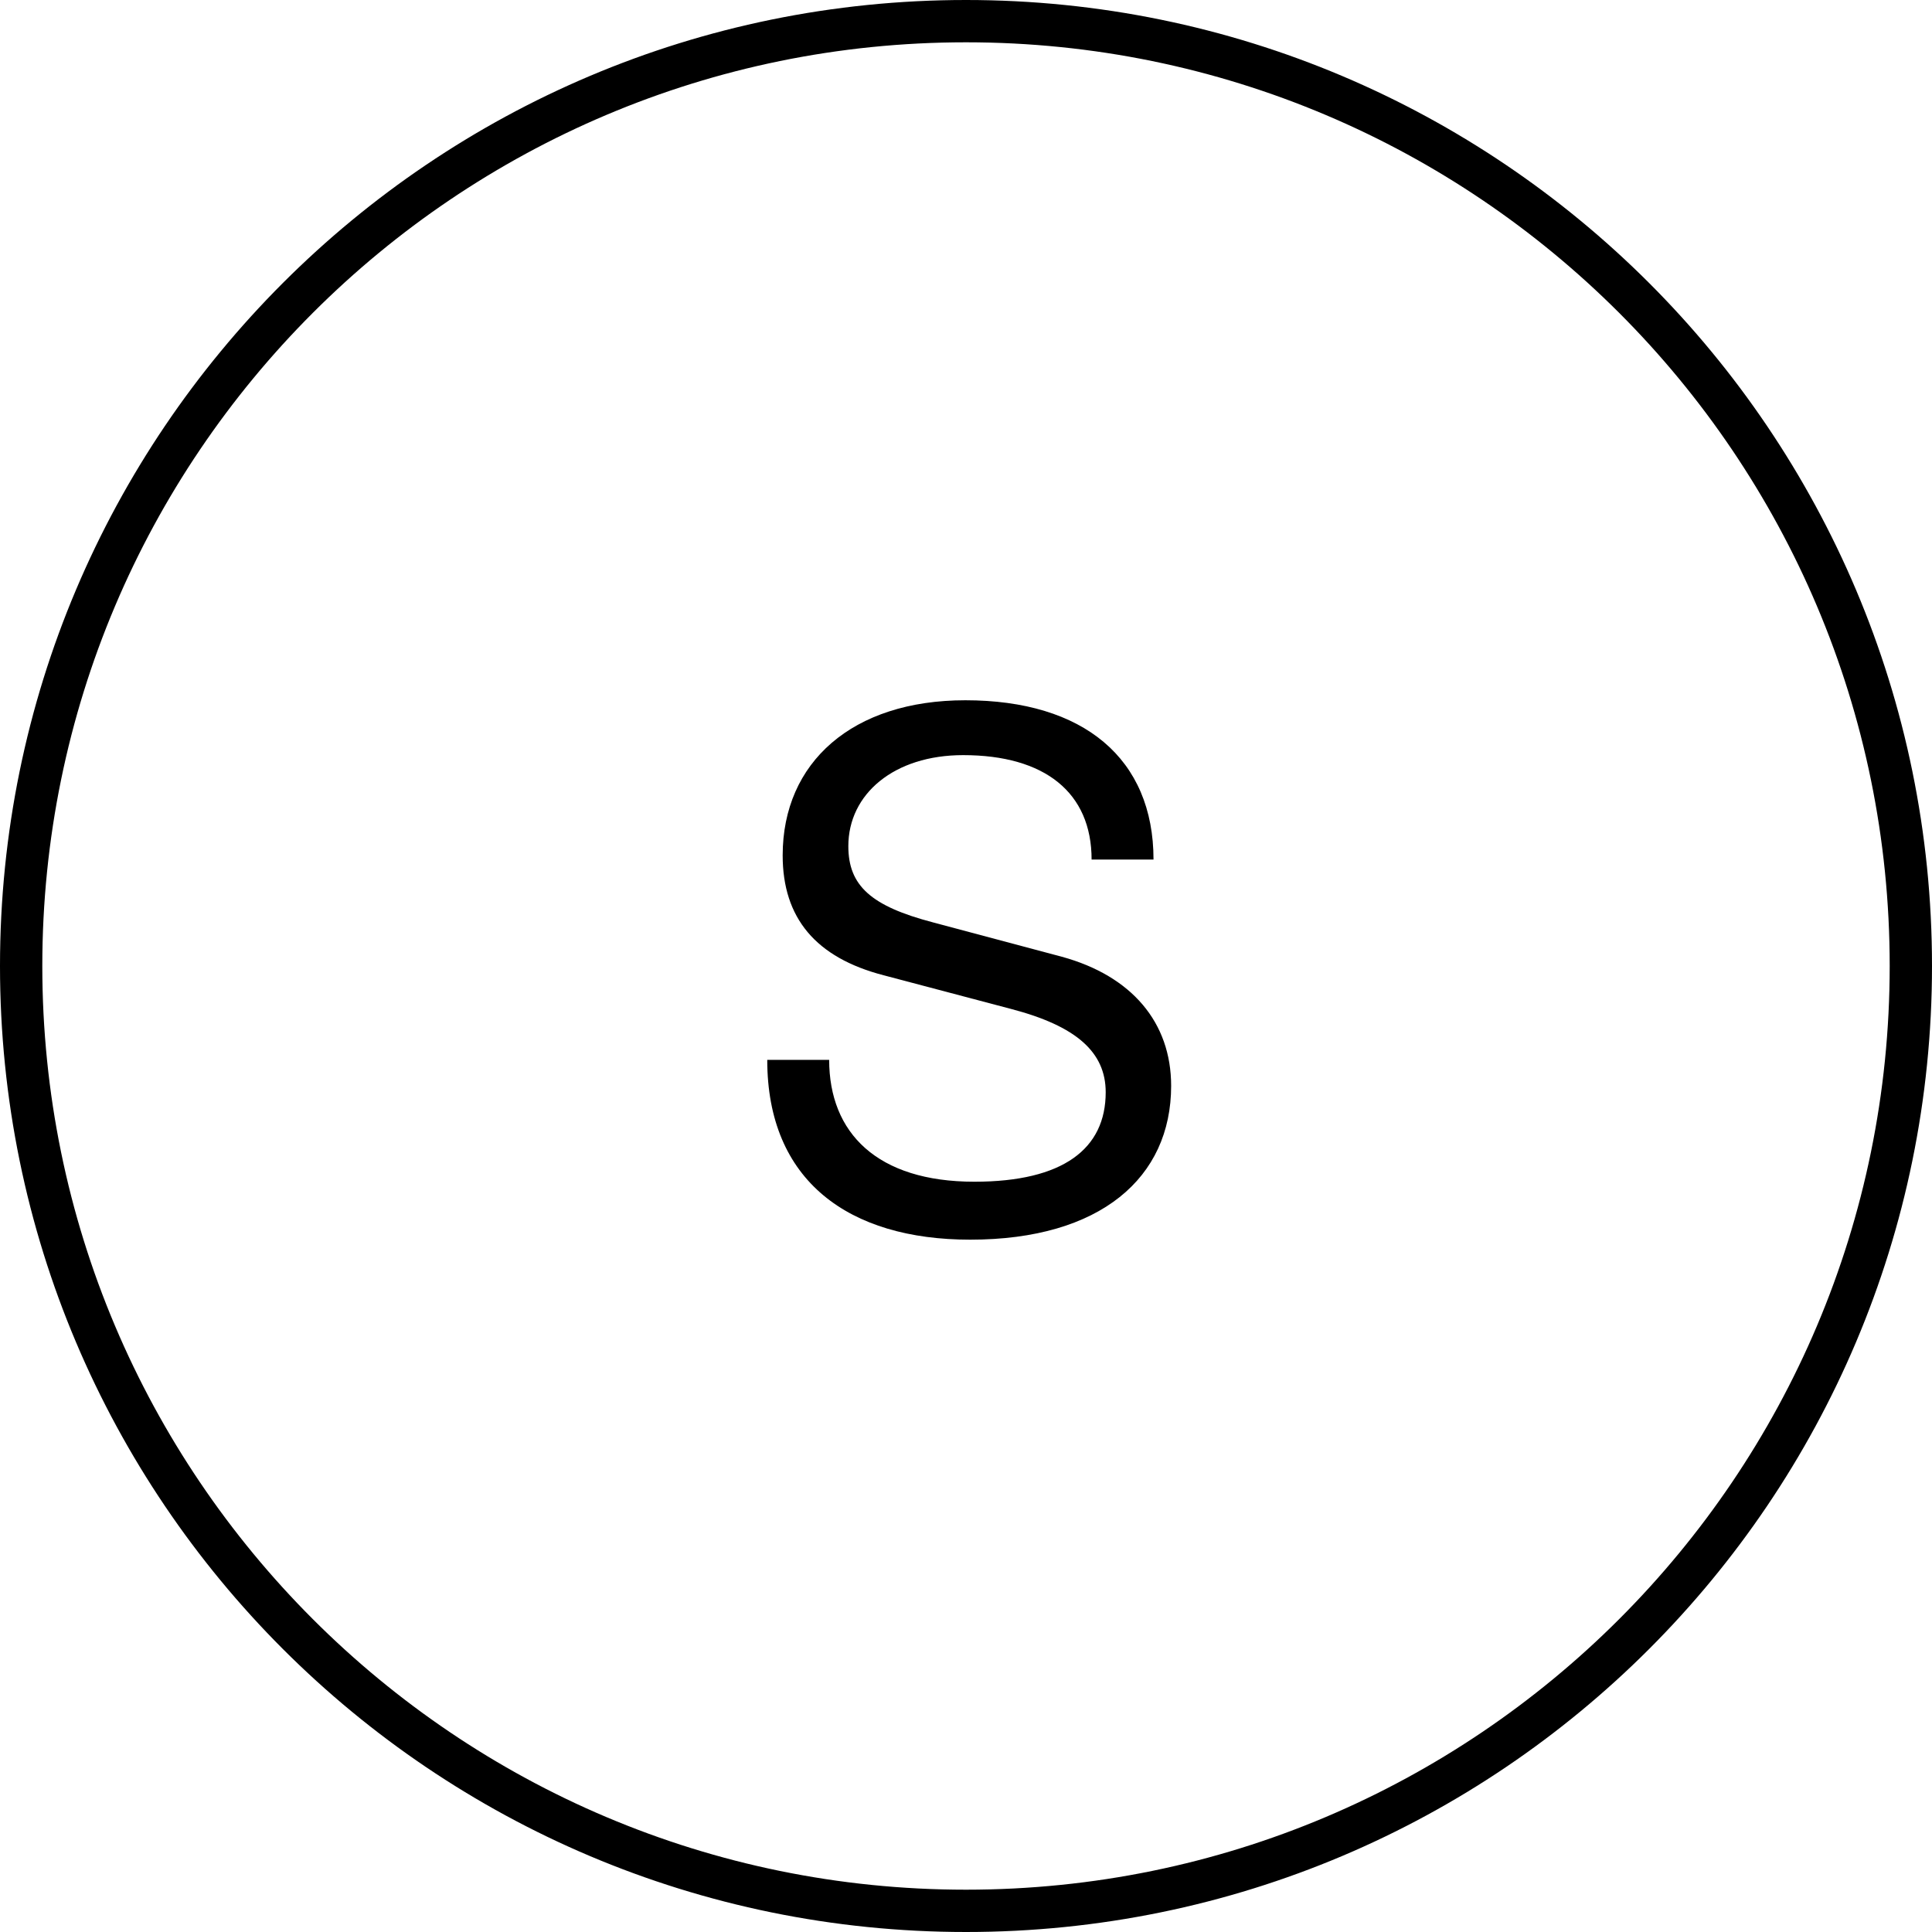
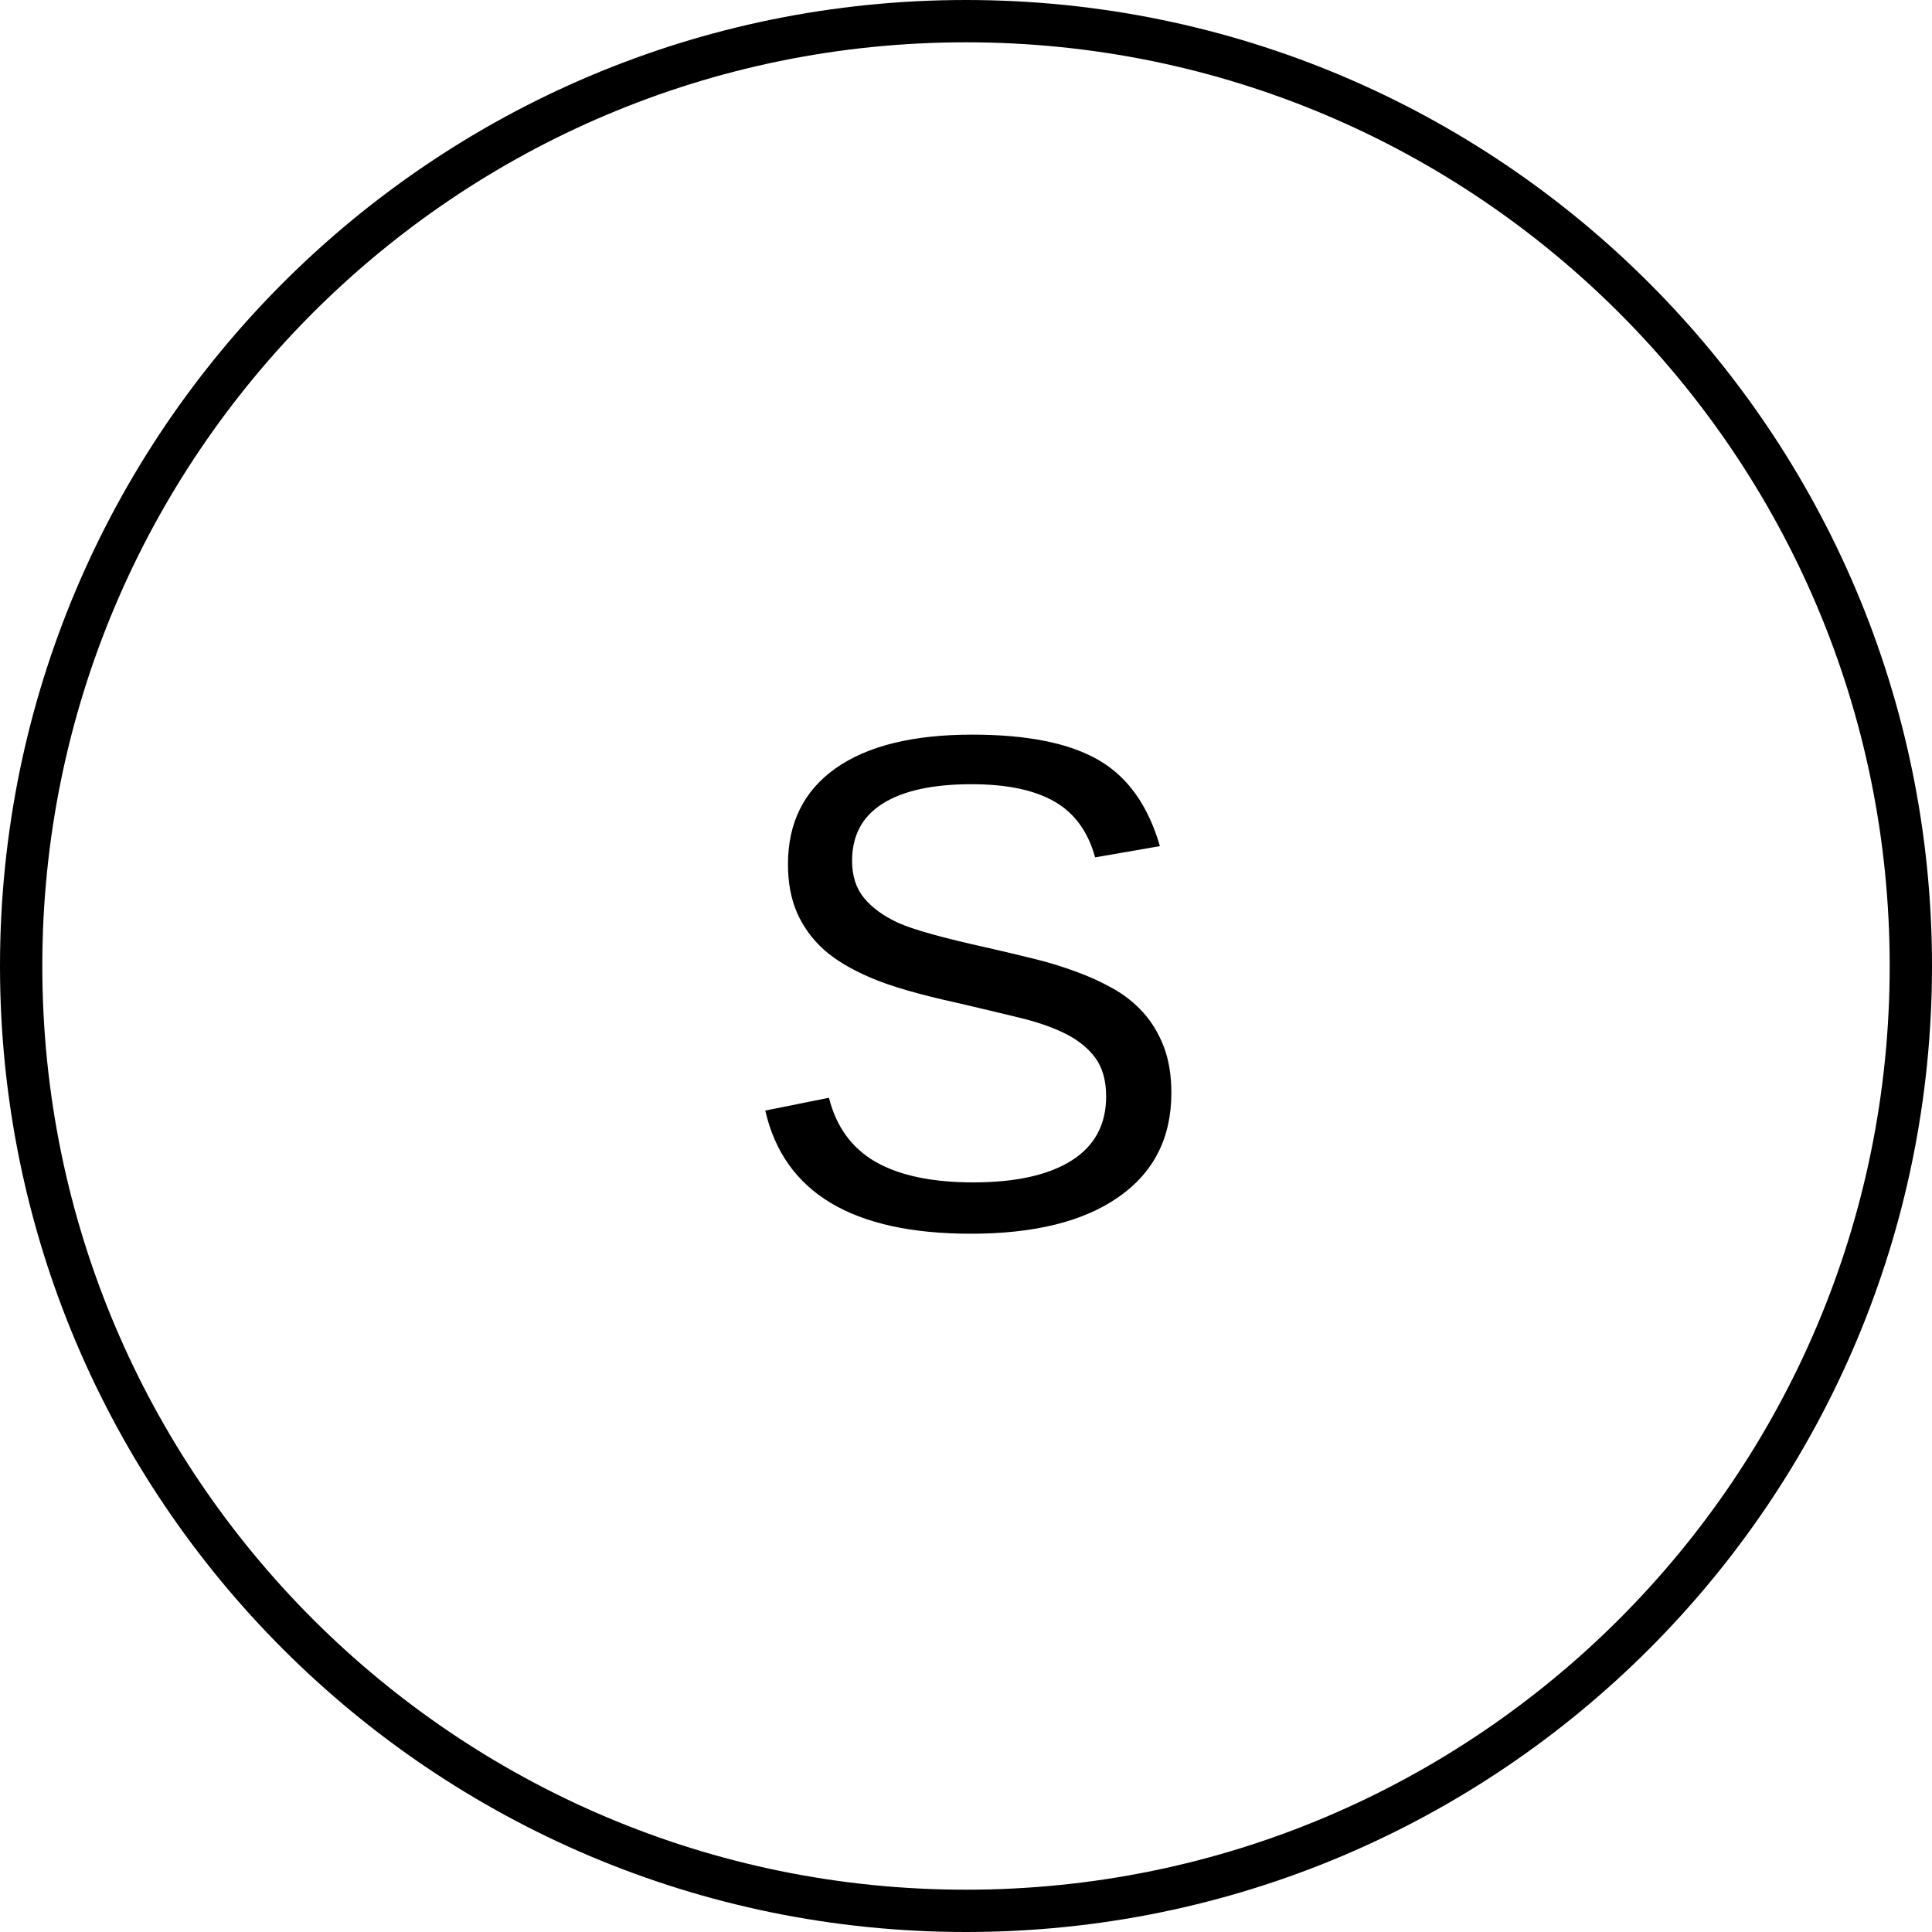
<svg xmlns="http://www.w3.org/2000/svg" viewBox="0 0 137 137">
  <g id="State" transform="translate(-397 -263)">
    <g id="Ellipse_1" data-name="Ellipse 1" transform="translate(397 263)" fill="none" stroke="#000" stroke-width="3">
      <circle cx="68.5" cy="68.5" r="68.5" stroke="none" />
      <circle cx="68.5" cy="68.5" r="67" fill="none" />
    </g>
-     <text id="S" transform="translate(449 350)" font-size="50" font-family="HelveticaNeue, Helvetica Neue">
+     <text id="S" transform="translate(449 350)" font-size="50" font-family="Arial">
      <tspan x="0" y="0">S</tspan>
    </text>
  </g>
</svg>
